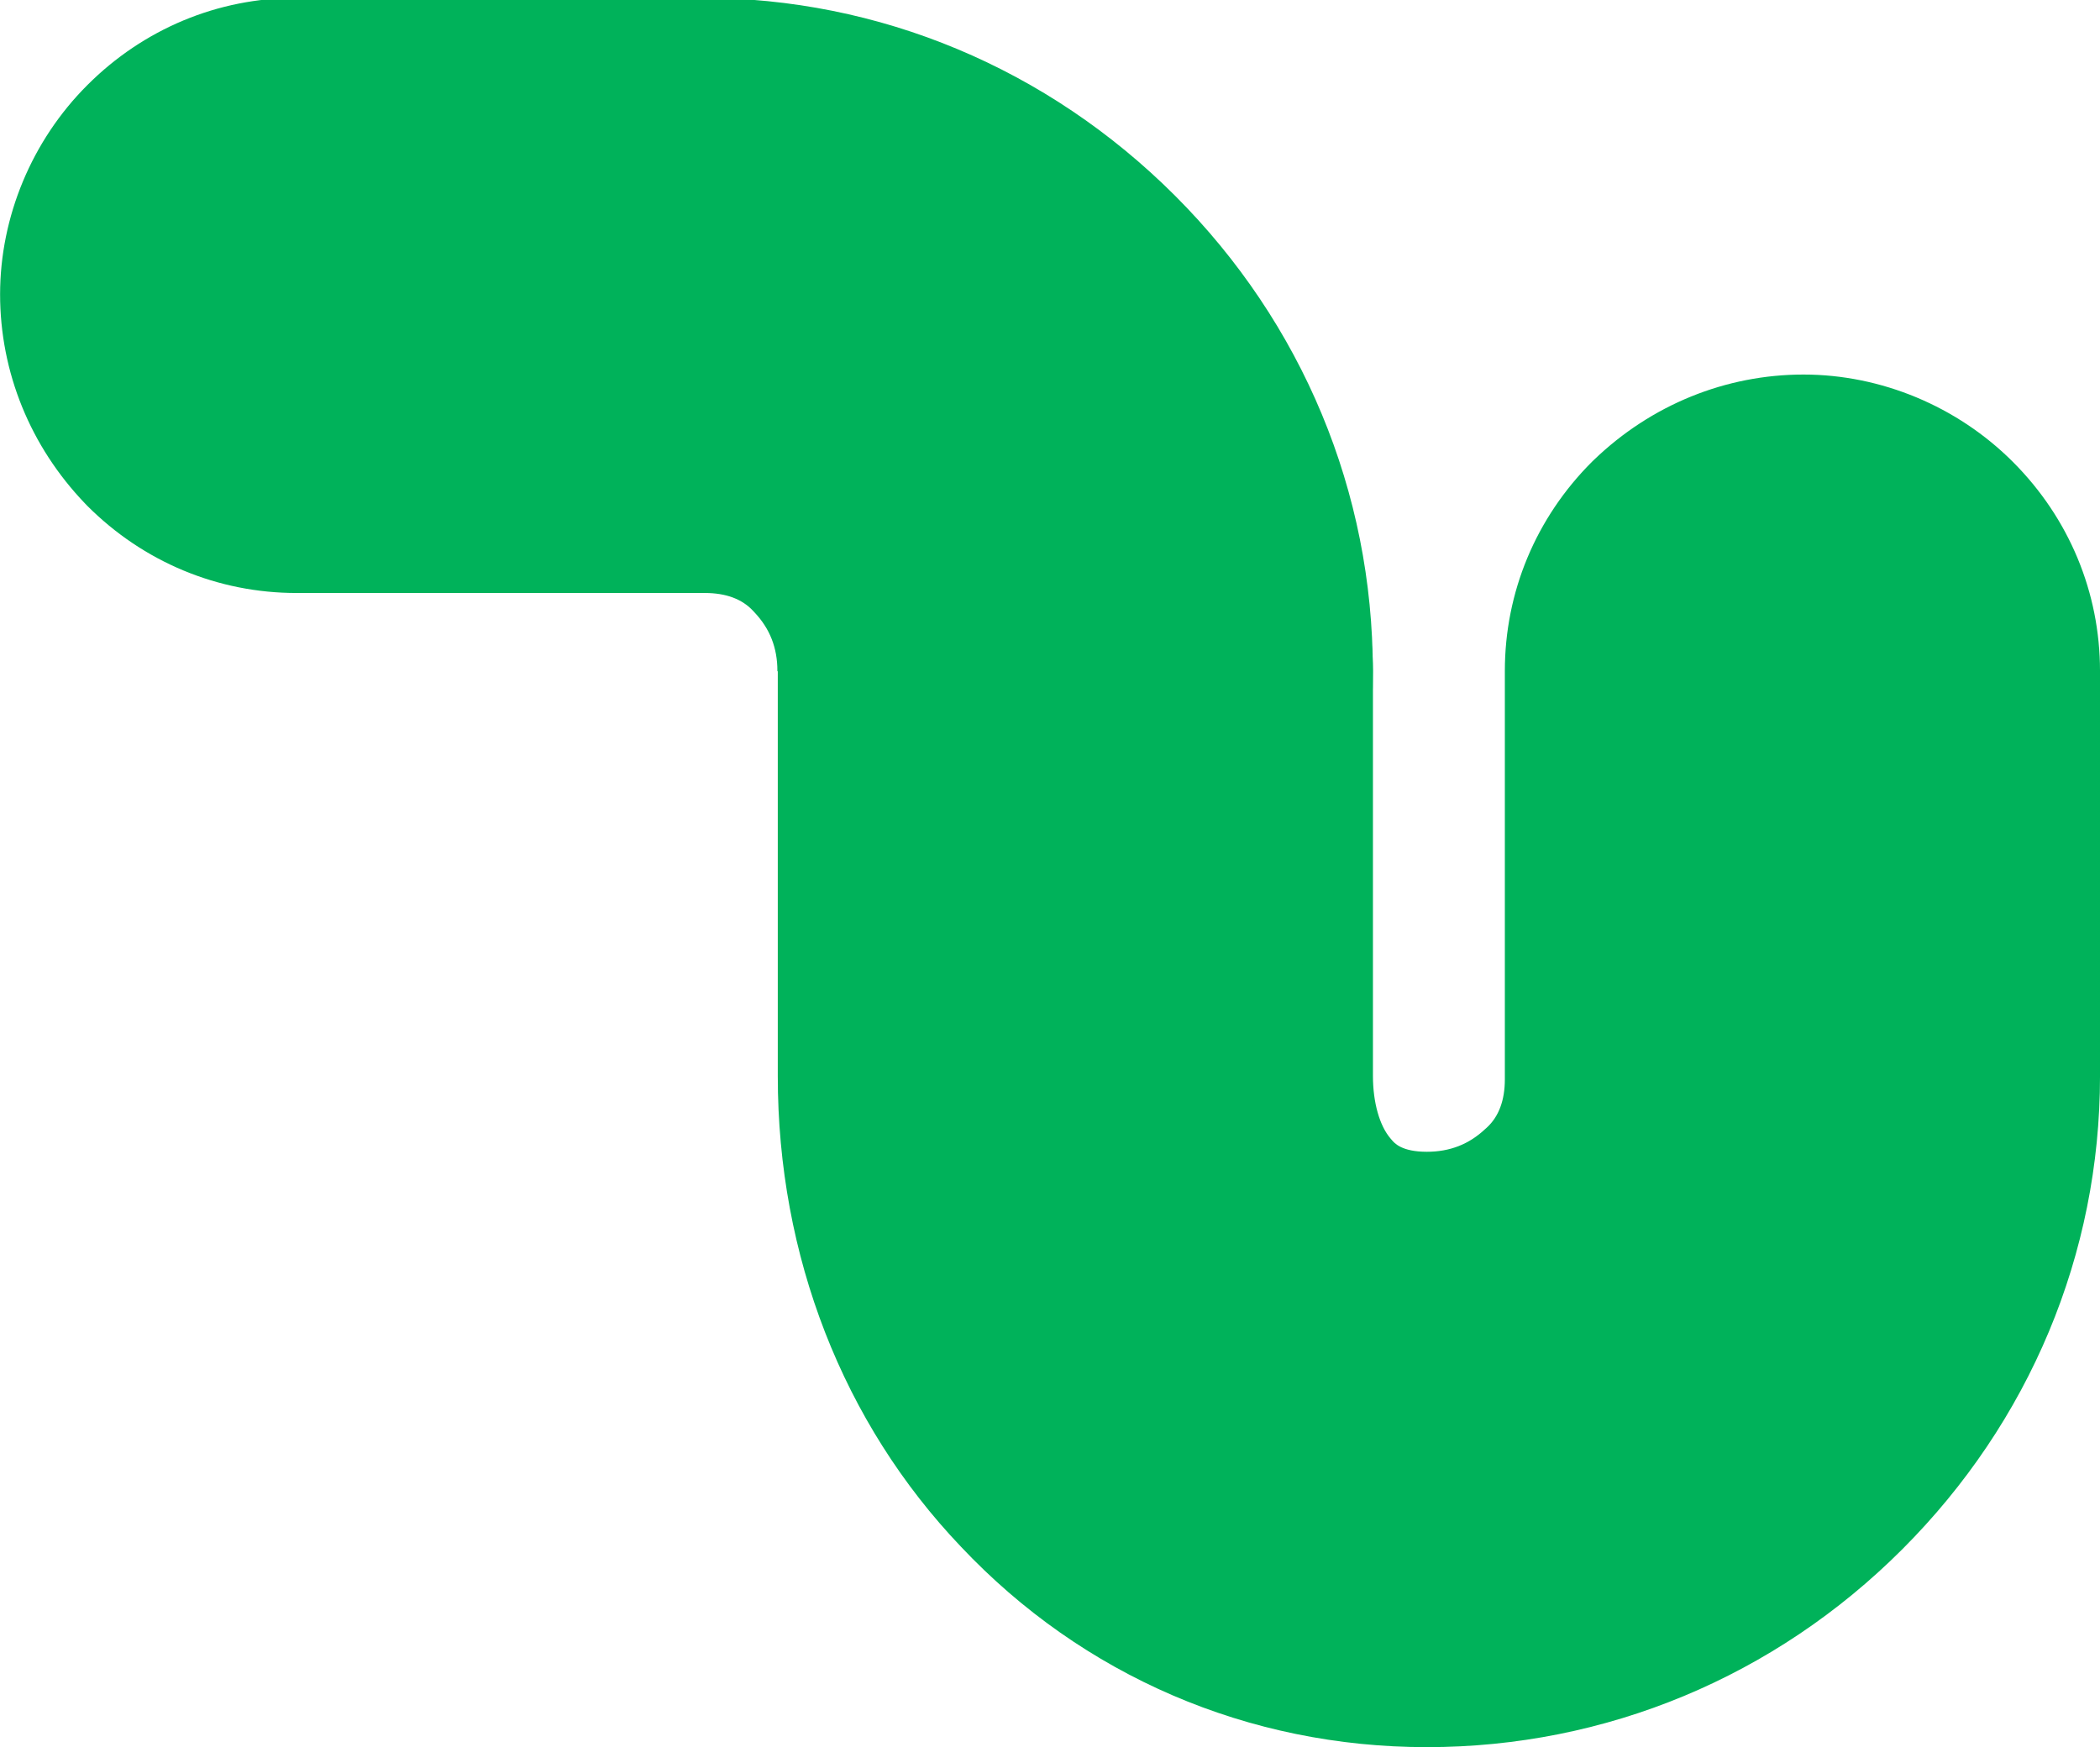
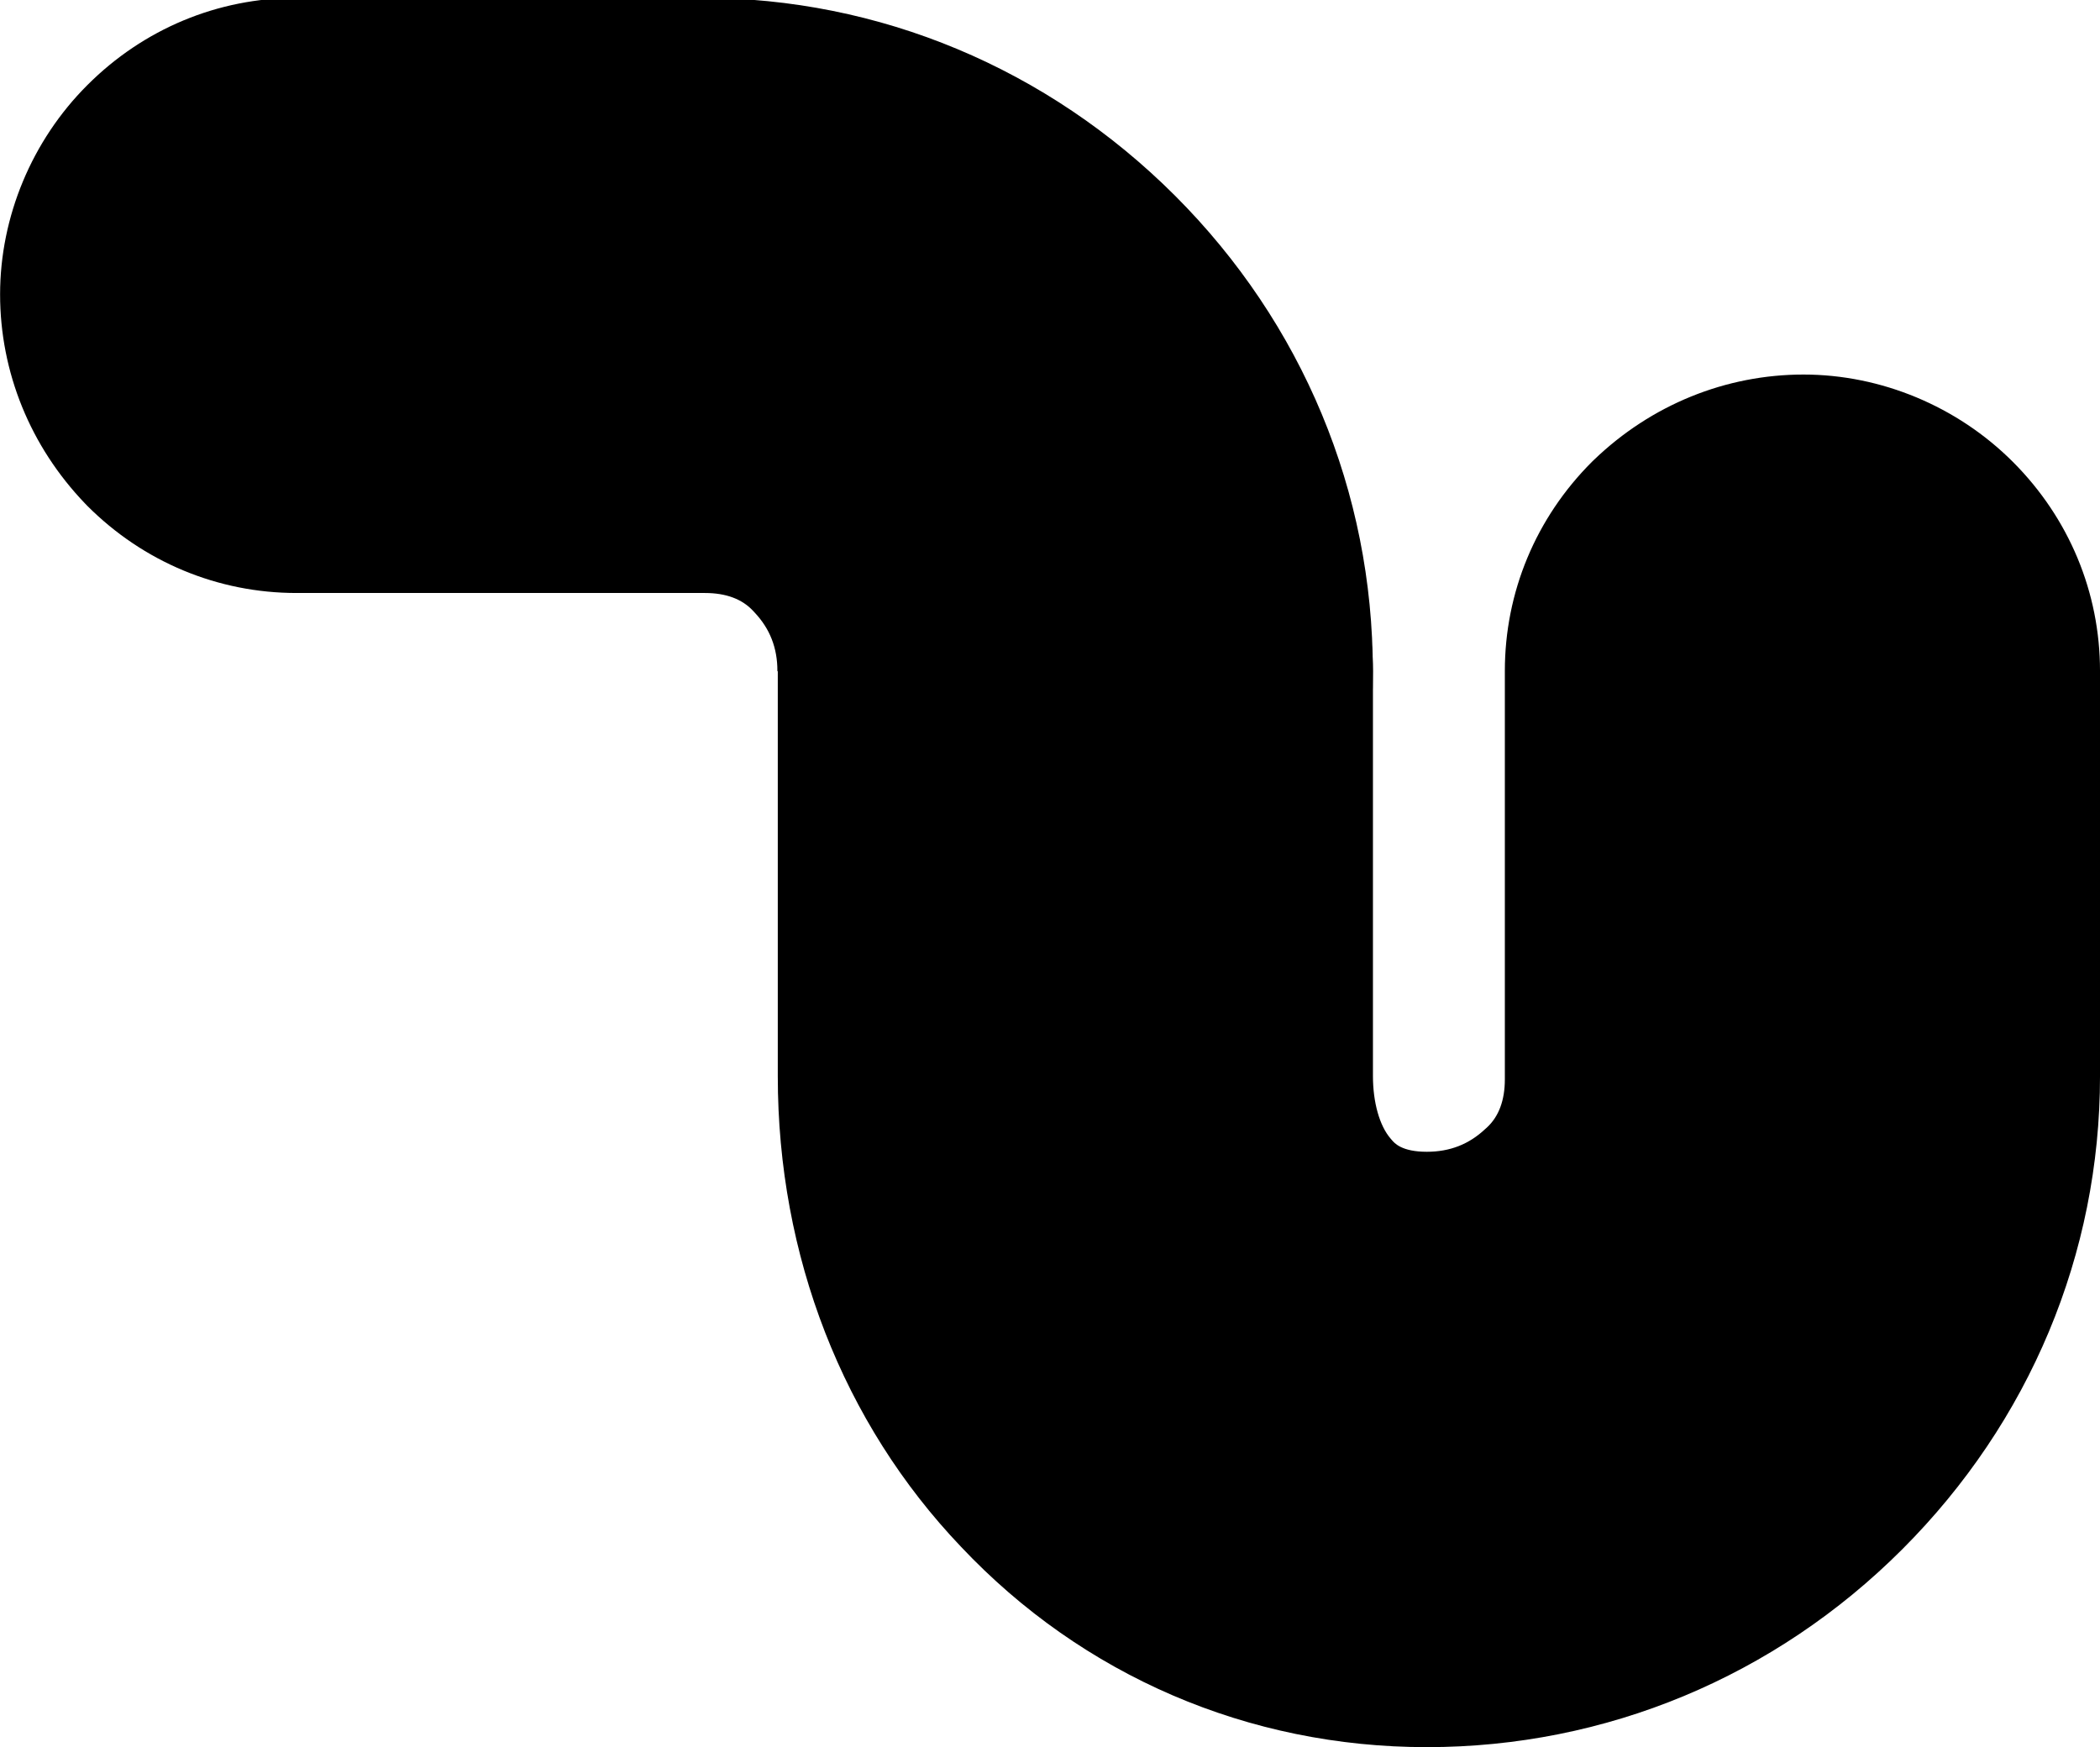
<svg xmlns="http://www.w3.org/2000/svg" viewBox="0 0 229.42 190.87">
-   <style>.st2{fill:#00b25a}</style>
  <g id="Layer_1">
    <g id="g252_1_" transform="translate(118.501 1418.643)">
-       <path id="path254_1_" class="st2" d="M31.49-1345.34v44.26c0 2.88.72 5.44 1.93 6.84l.12.14c.3.36 1.1 1.3 3.83 1.3 2.53 0 4.62-.82 6.4-2.5l.17-.15c1.3-1.2 1.96-2.97 1.96-5.26v-44.62c0-8.6 3.38-16.73 9.53-22.87l.24-.23c6.24-5.99 14.36-9.29 22.86-9.29 8.48 0 16.81 3.48 22.86 9.53 6.15 6.15 9.53 14.27 9.53 22.87v44.26c0 19.4-7.67 37.76-21.61 51.7-13.93 13.93-32.38 21.61-51.93 21.61-19.5 0-37.6-7.8-50.89-21.89-12.91-13.54-20.02-31.79-20.02-51.42v-44.26c0-8.76 3.3-16.88 9.29-22.87 6.14-6.14 14.26-9.53 22.87-9.53 8.57 0 16.94 3.43 22.99 9.41 6.27 6.09 9.87 14.45 9.87 22.97" />
+       <path id="path254_1_" class="snek-body" d="M31.49-1345.34v44.26c0 2.88.72 5.44 1.93 6.84l.12.14c.3.36 1.1 1.3 3.83 1.3 2.53 0 4.62-.82 6.4-2.5l.17-.15c1.3-1.2 1.96-2.97 1.96-5.26v-44.62c0-8.6 3.38-16.73 9.53-22.87l.24-.23c6.24-5.99 14.36-9.29 22.86-9.29 8.48 0 16.81 3.48 22.86 9.53 6.15 6.15 9.53 14.27 9.53 22.87v44.26c0 19.4-7.67 37.76-21.61 51.7-13.93 13.93-32.38 21.61-51.93 21.61-19.5 0-37.6-7.8-50.89-21.89-12.91-13.54-20.02-31.79-20.02-51.42v-44.26c0-8.76 3.3-16.88 9.29-22.87 6.14-6.14 14.26-9.53 22.87-9.53 8.57 0 16.94 3.43 22.99 9.41 6.27 6.09 9.87 14.45 9.87 22.97" />
    </g>
    <g id="g256_1_" transform="translate(93.28 1418.641)">
-       <path id="path258_1_" class="st2" d="M-8.35-1345.33c0-2.53-.82-4.62-2.5-6.4l-.15-.16c-1.2-1.3-2.97-1.96-5.26-1.96h-44.62c-8.6 0-16.73-3.38-22.87-9.53l-.23-.24c-5.99-6.24-9.29-14.36-9.29-22.86 0-8.47 3.47-16.81 9.53-22.86 6.14-6.15 14.26-9.53 22.87-9.53h44.26c19.4 0 37.76 7.68 51.7 21.61 13.93 13.93 21.61 32.38 21.61 51.93 0 19.5-7.8 37.6-21.89 50.89" />
+       <path id="path258_1_" class="snek-body" d="M-8.35-1345.33c0-2.53-.82-4.62-2.5-6.4l-.15-.16c-1.2-1.3-2.97-1.96-5.26-1.96h-44.62c-8.6 0-16.73-3.38-22.87-9.53l-.23-.24c-5.99-6.24-9.29-14.36-9.29-22.86 0-8.47 3.47-16.81 9.53-22.86 6.14-6.15 14.26-9.53 22.87-9.53h44.26c19.4 0 37.76 7.68 51.7 21.61 13.93 13.93 21.61 32.38 21.61 51.93 0 19.5-7.8 37.6-21.89 50.89" />
    </g>
  </g>
</svg>
